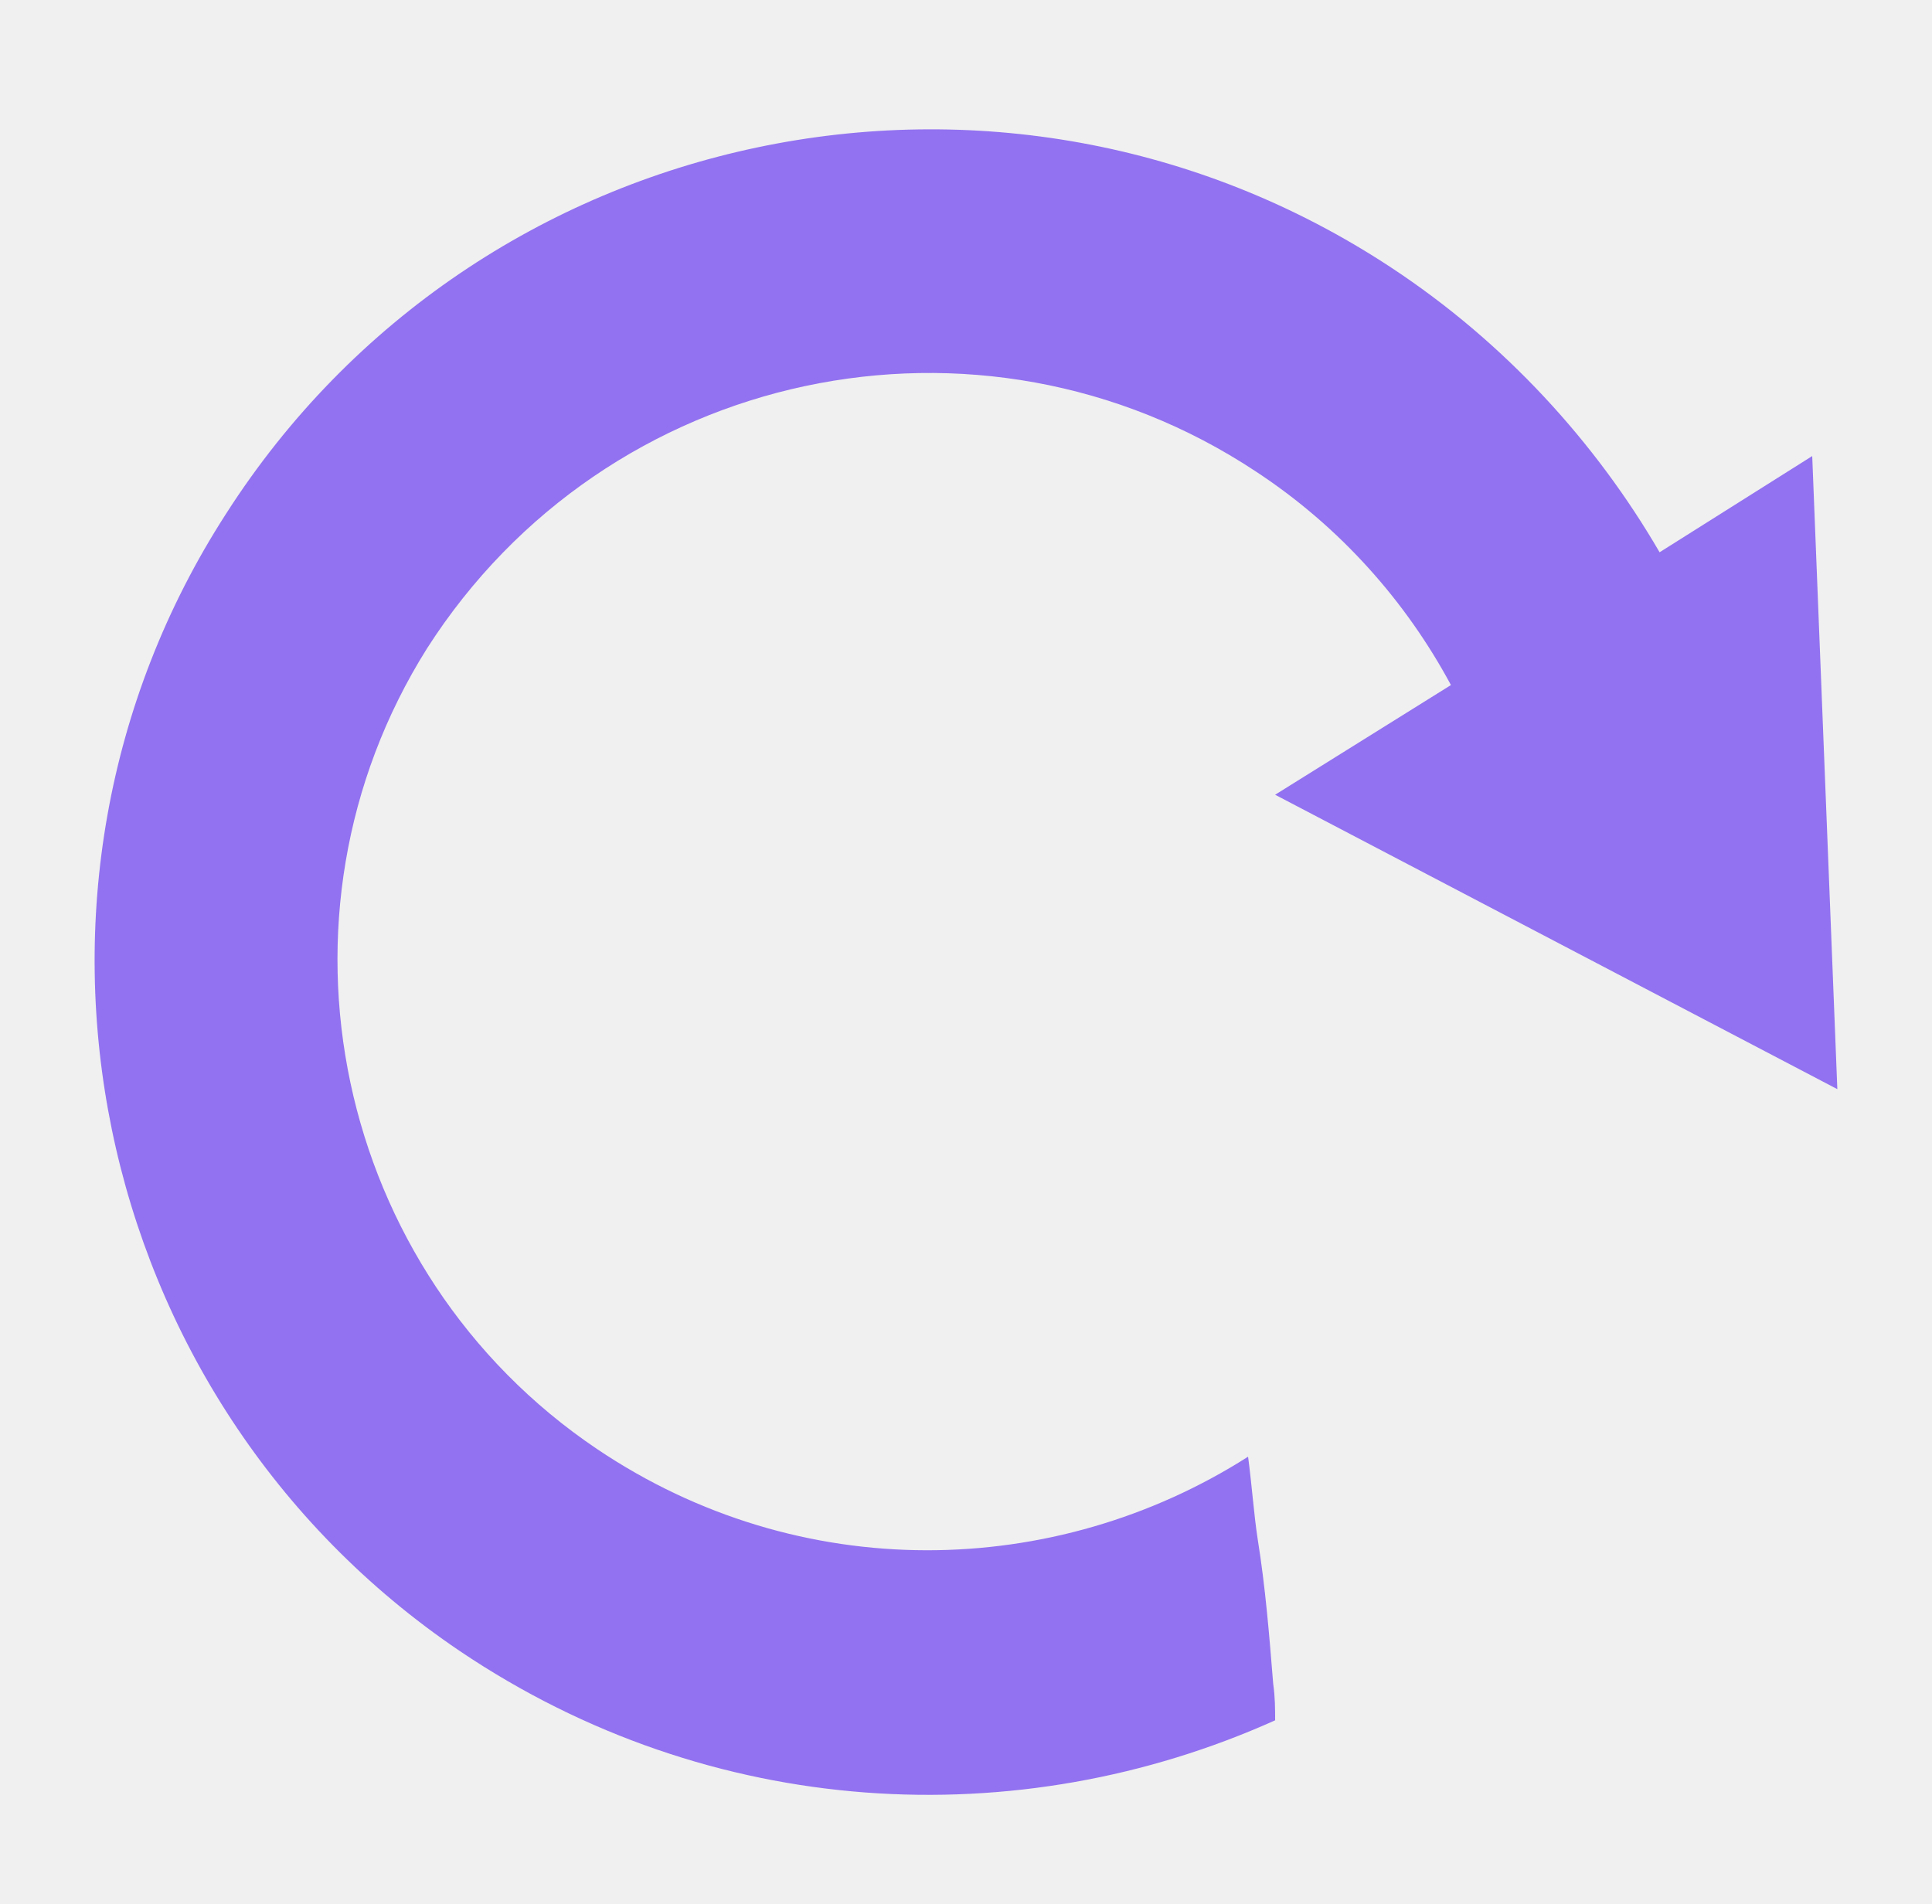
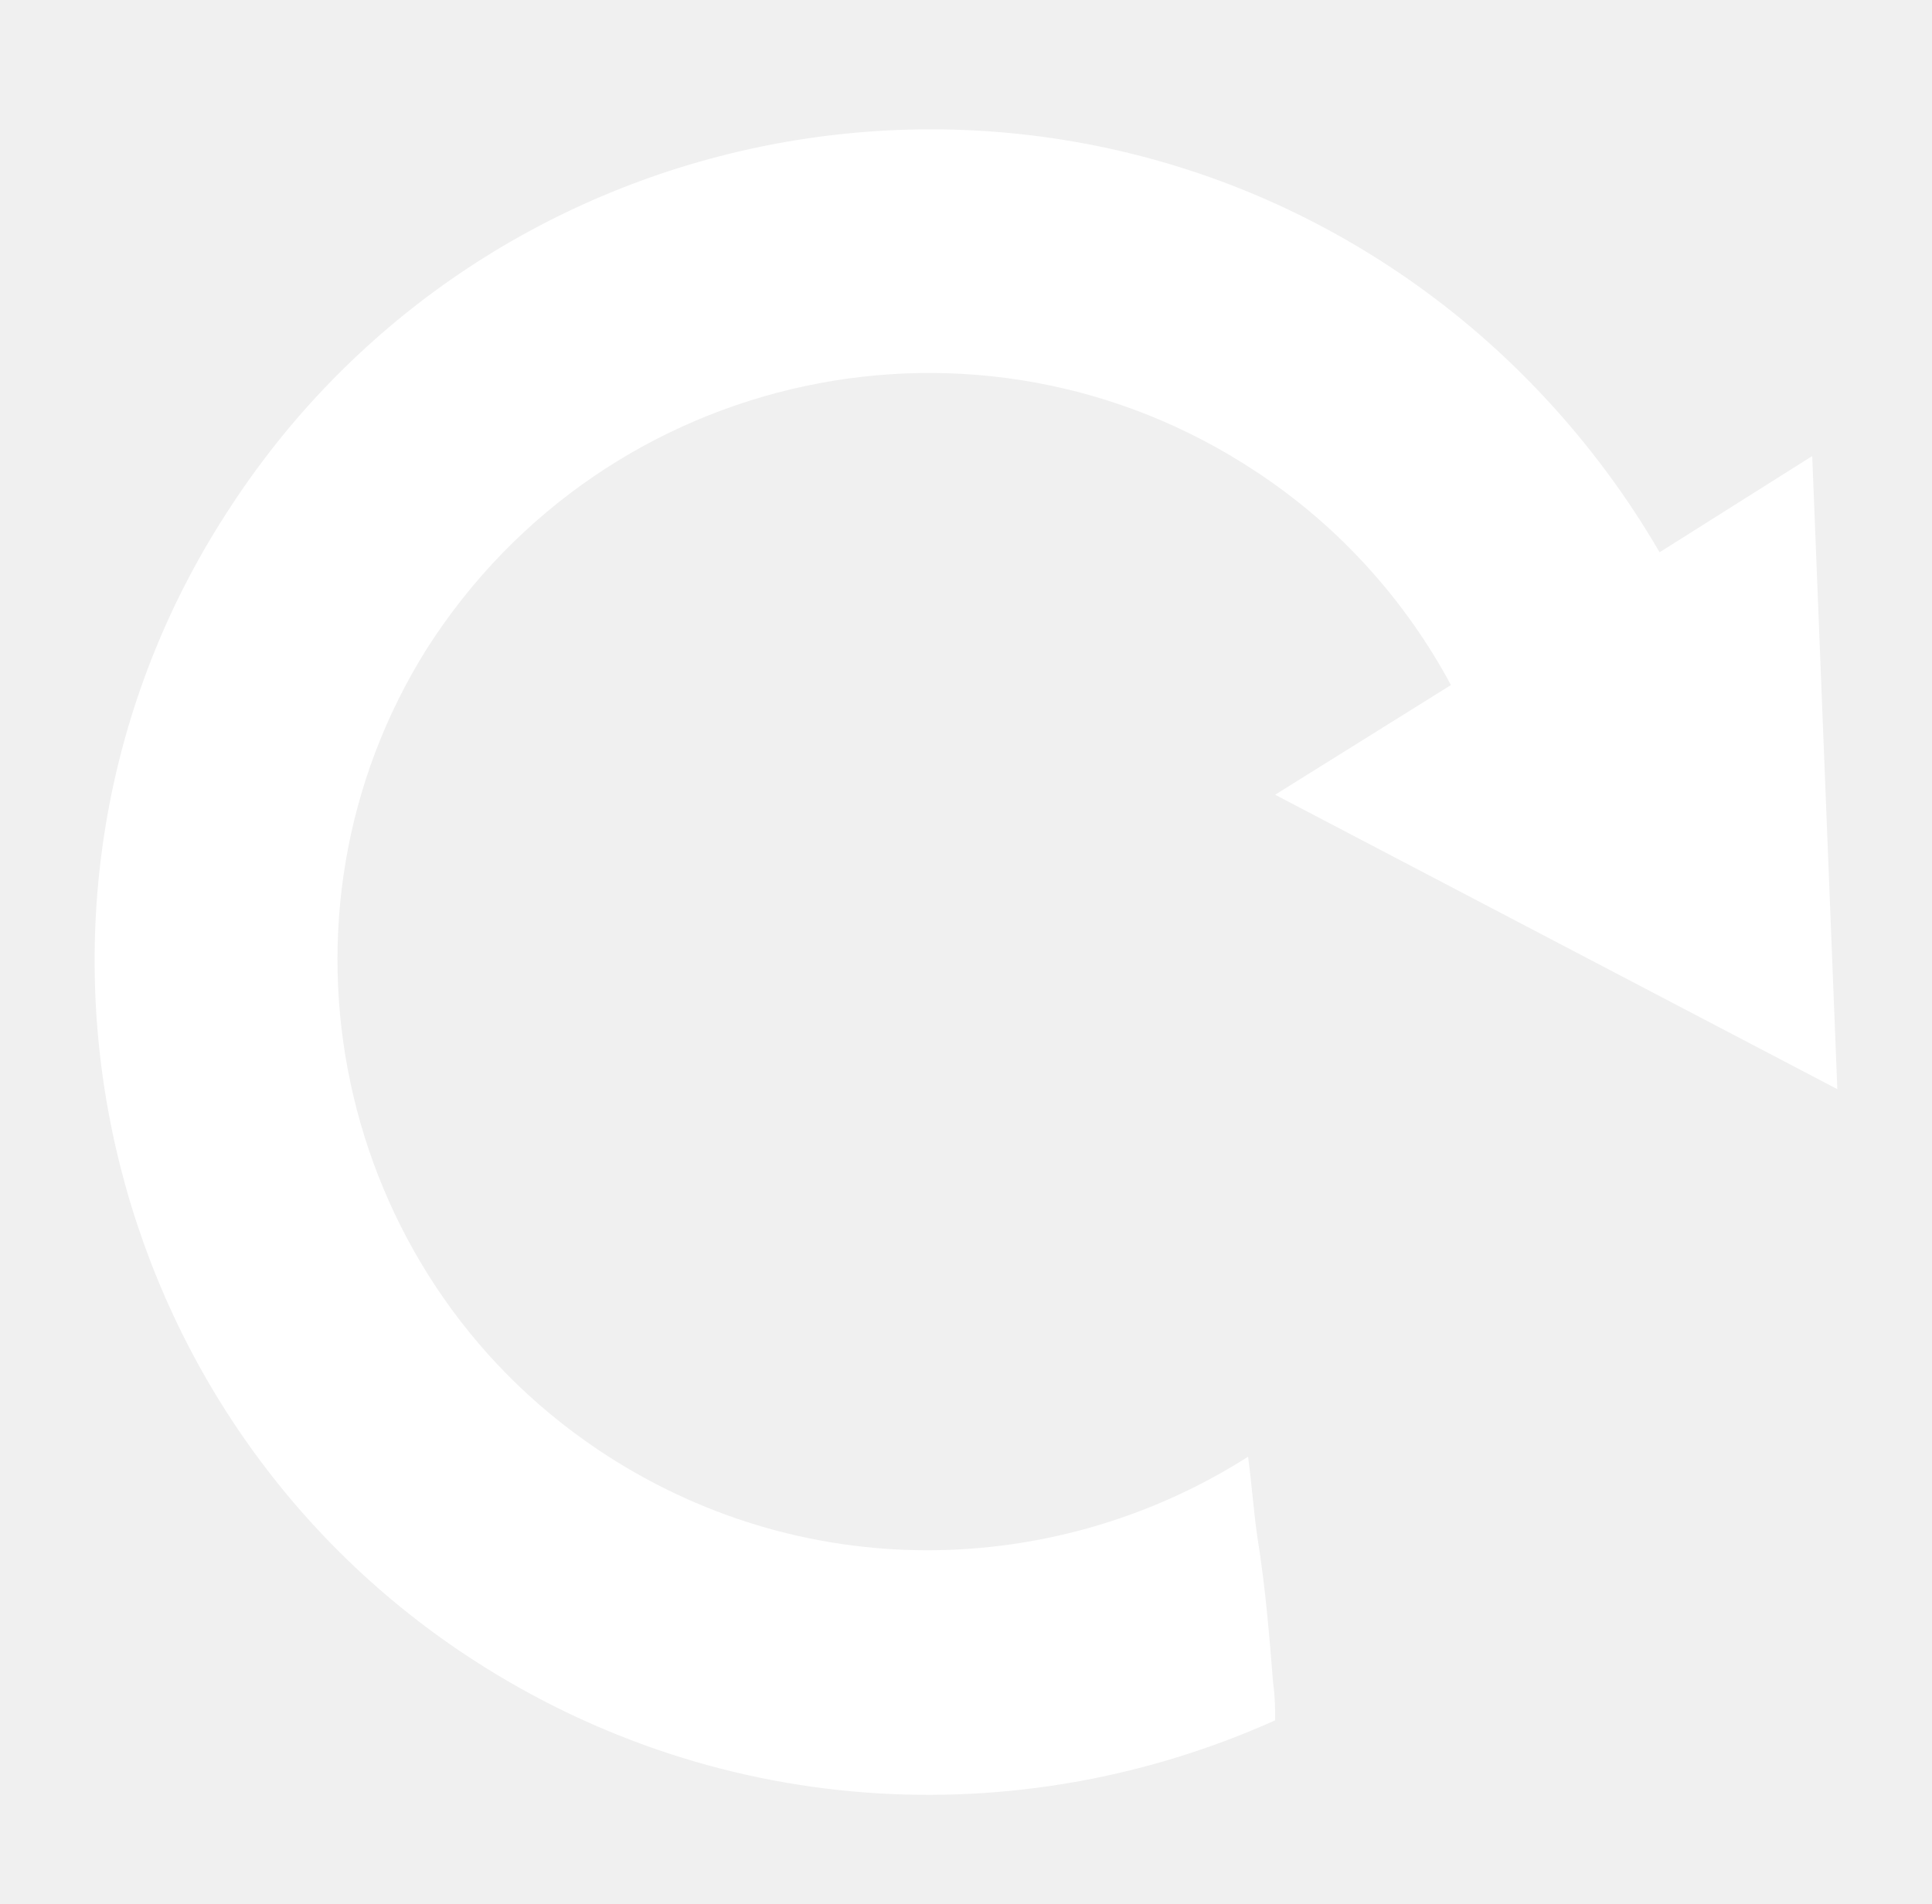
<svg xmlns="http://www.w3.org/2000/svg" width="206" height="203" xml:space="preserve" overflow="hidden">
  <defs>
    <clipPath id="clip0">
-       <rect x="906" y="232" width="206" height="203" />
+       <rect x="604" y="70" width="206" height="203" />
    </clipPath>
  </defs>
-   <g clip-path="url(#clip0)" transform="translate(-906 -232)">
-     <path d="M133.584 164.159C133.174 161.491 132.968 158.413 132.558 155.335 112.038 168.468 84.952 169.083 63.406 154.514 35.499 135.636 27.497 97.674 45.349 69.152 64.432 39.193 104.035 30.78 133.379 50.274 142.408 56.224 149.384 64.227 154.104 73.051L135.431 84.747 195.143 116.142 192.476 48.632 176.265 58.892C169.494 47.196 159.849 36.525 147.743 28.523 106.498 1.231 50.684 12.928 24.008 54.788-1.847 95.007 9.234 149.179 48.837 176.06 75.513 194.117 108.139 195.759 135.431 183.447 135.431 182.216 135.431 180.985 135.226 179.548 134.815 174.418 134.405 169.289 133.584 164.159Z" fill="#9272F0" transform="matrix(1.00391 0 0 1 906 232)" />
-     <text fill="#9272F0" font-family="Arial,Arial_MSFontService,sans-serif" font-weight="700" font-size="5" transform="matrix(2.06 0 0 2.05198 906 468)">Created by Christian Frost</text>
-     <text fill="#9272F0" font-family="Arial,Arial_MSFontService,sans-serif" font-weight="700" font-size="5" transform="matrix(2.06 0 0 2.05198 906 478)">from the Noun Project</text>
+   <g clip-path="url(#clip0)" transform="translate(-604 -70)">
+     <path d="M133.584 164.159C133.174 161.491 132.968 158.413 132.558 155.335 112.038 168.468 84.952 169.083 63.406 154.514 35.499 135.636 27.497 97.674 45.349 69.152 64.432 39.193 104.035 30.78 133.379 50.274 142.408 56.224 149.384 64.227 154.104 73.051L135.431 84.747 195.143 116.142 192.476 48.632 176.265 58.892C169.494 47.196 159.849 36.525 147.743 28.523 106.498 1.231 50.684 12.928 24.008 54.788-1.847 95.007 9.234 149.179 48.837 176.06 75.513 194.117 108.139 195.759 135.431 183.447 135.431 182.216 135.431 180.985 135.226 179.548 134.815 174.418 134.405 169.289 133.584 164.159Z" fill="#FFFFFF" transform="matrix(1.00391 0 0 1 604 70)" />
+     <text fill="#FFFFFF" font-family="Arial,Arial_MSFontService,sans-serif" font-weight="700" font-size="5" transform="matrix(2.06 0 0 2.05198 604 306)">Created by Christian Frost</text>
+     <text fill="#FFFFFF" font-family="Arial,Arial_MSFontService,sans-serif" font-weight="700" font-size="5" transform="matrix(2.06 0 0 2.05198 604 316)">from the Noun Project</text>
  </g>
</svg>
